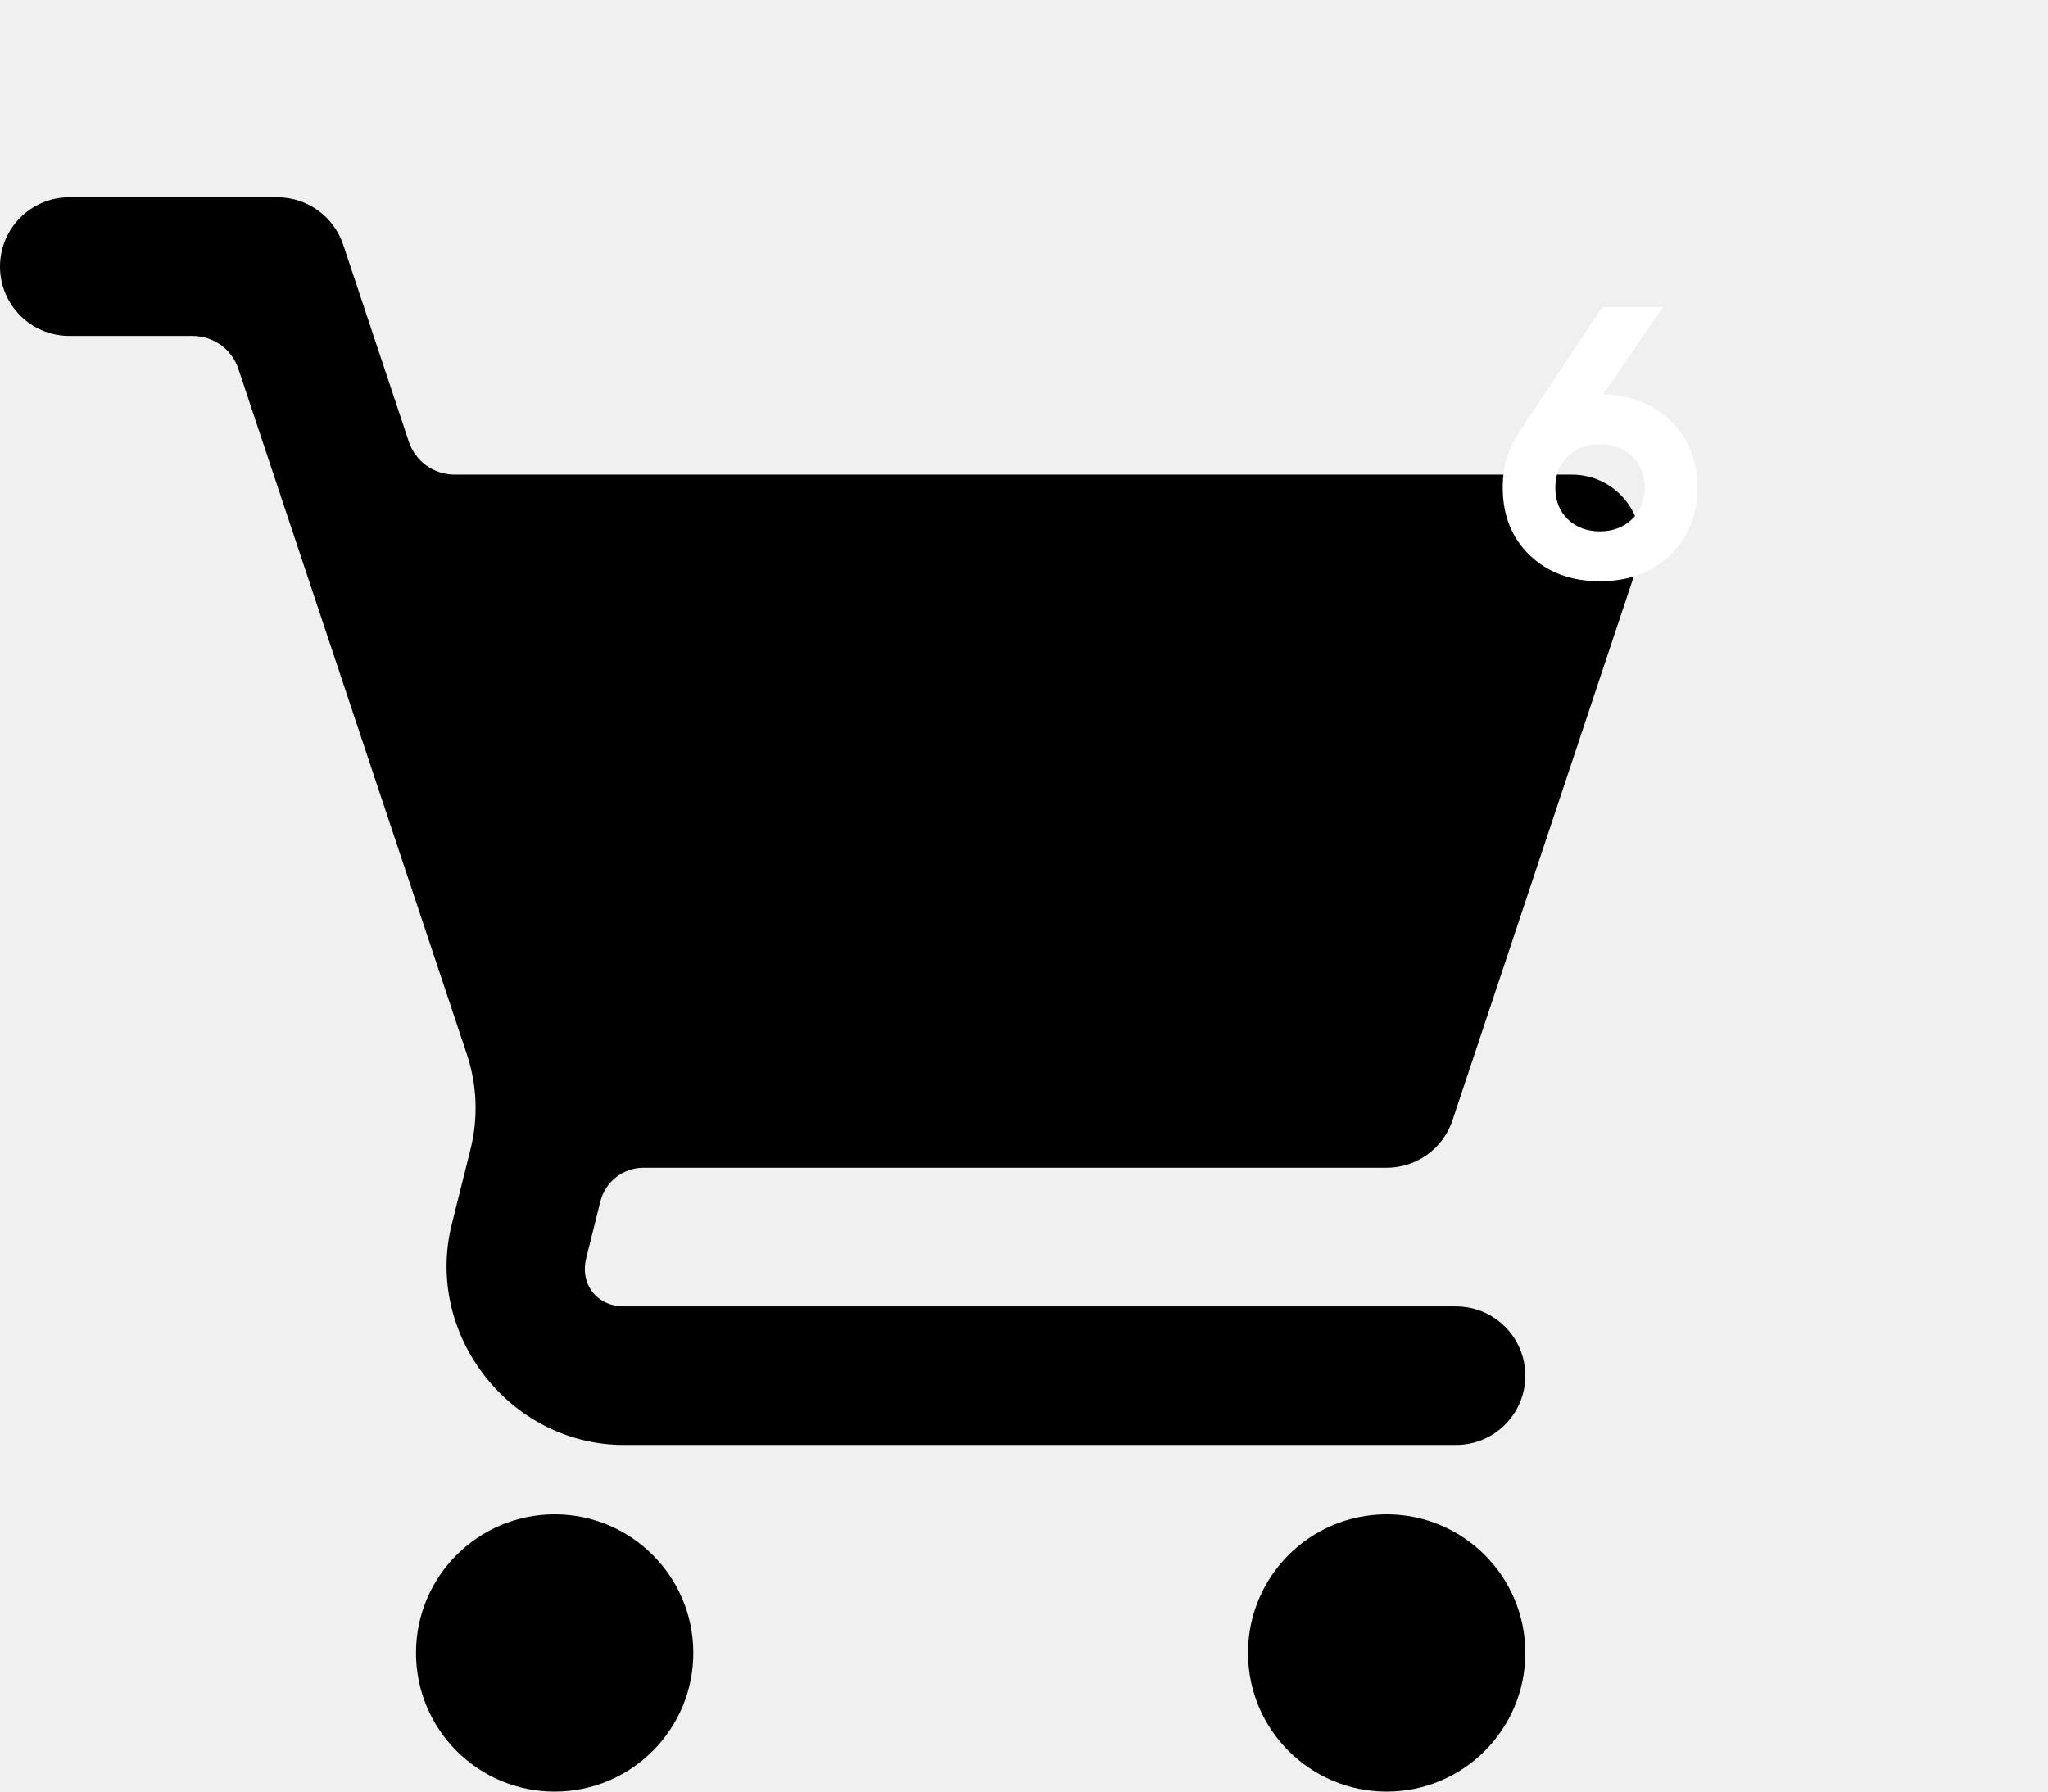
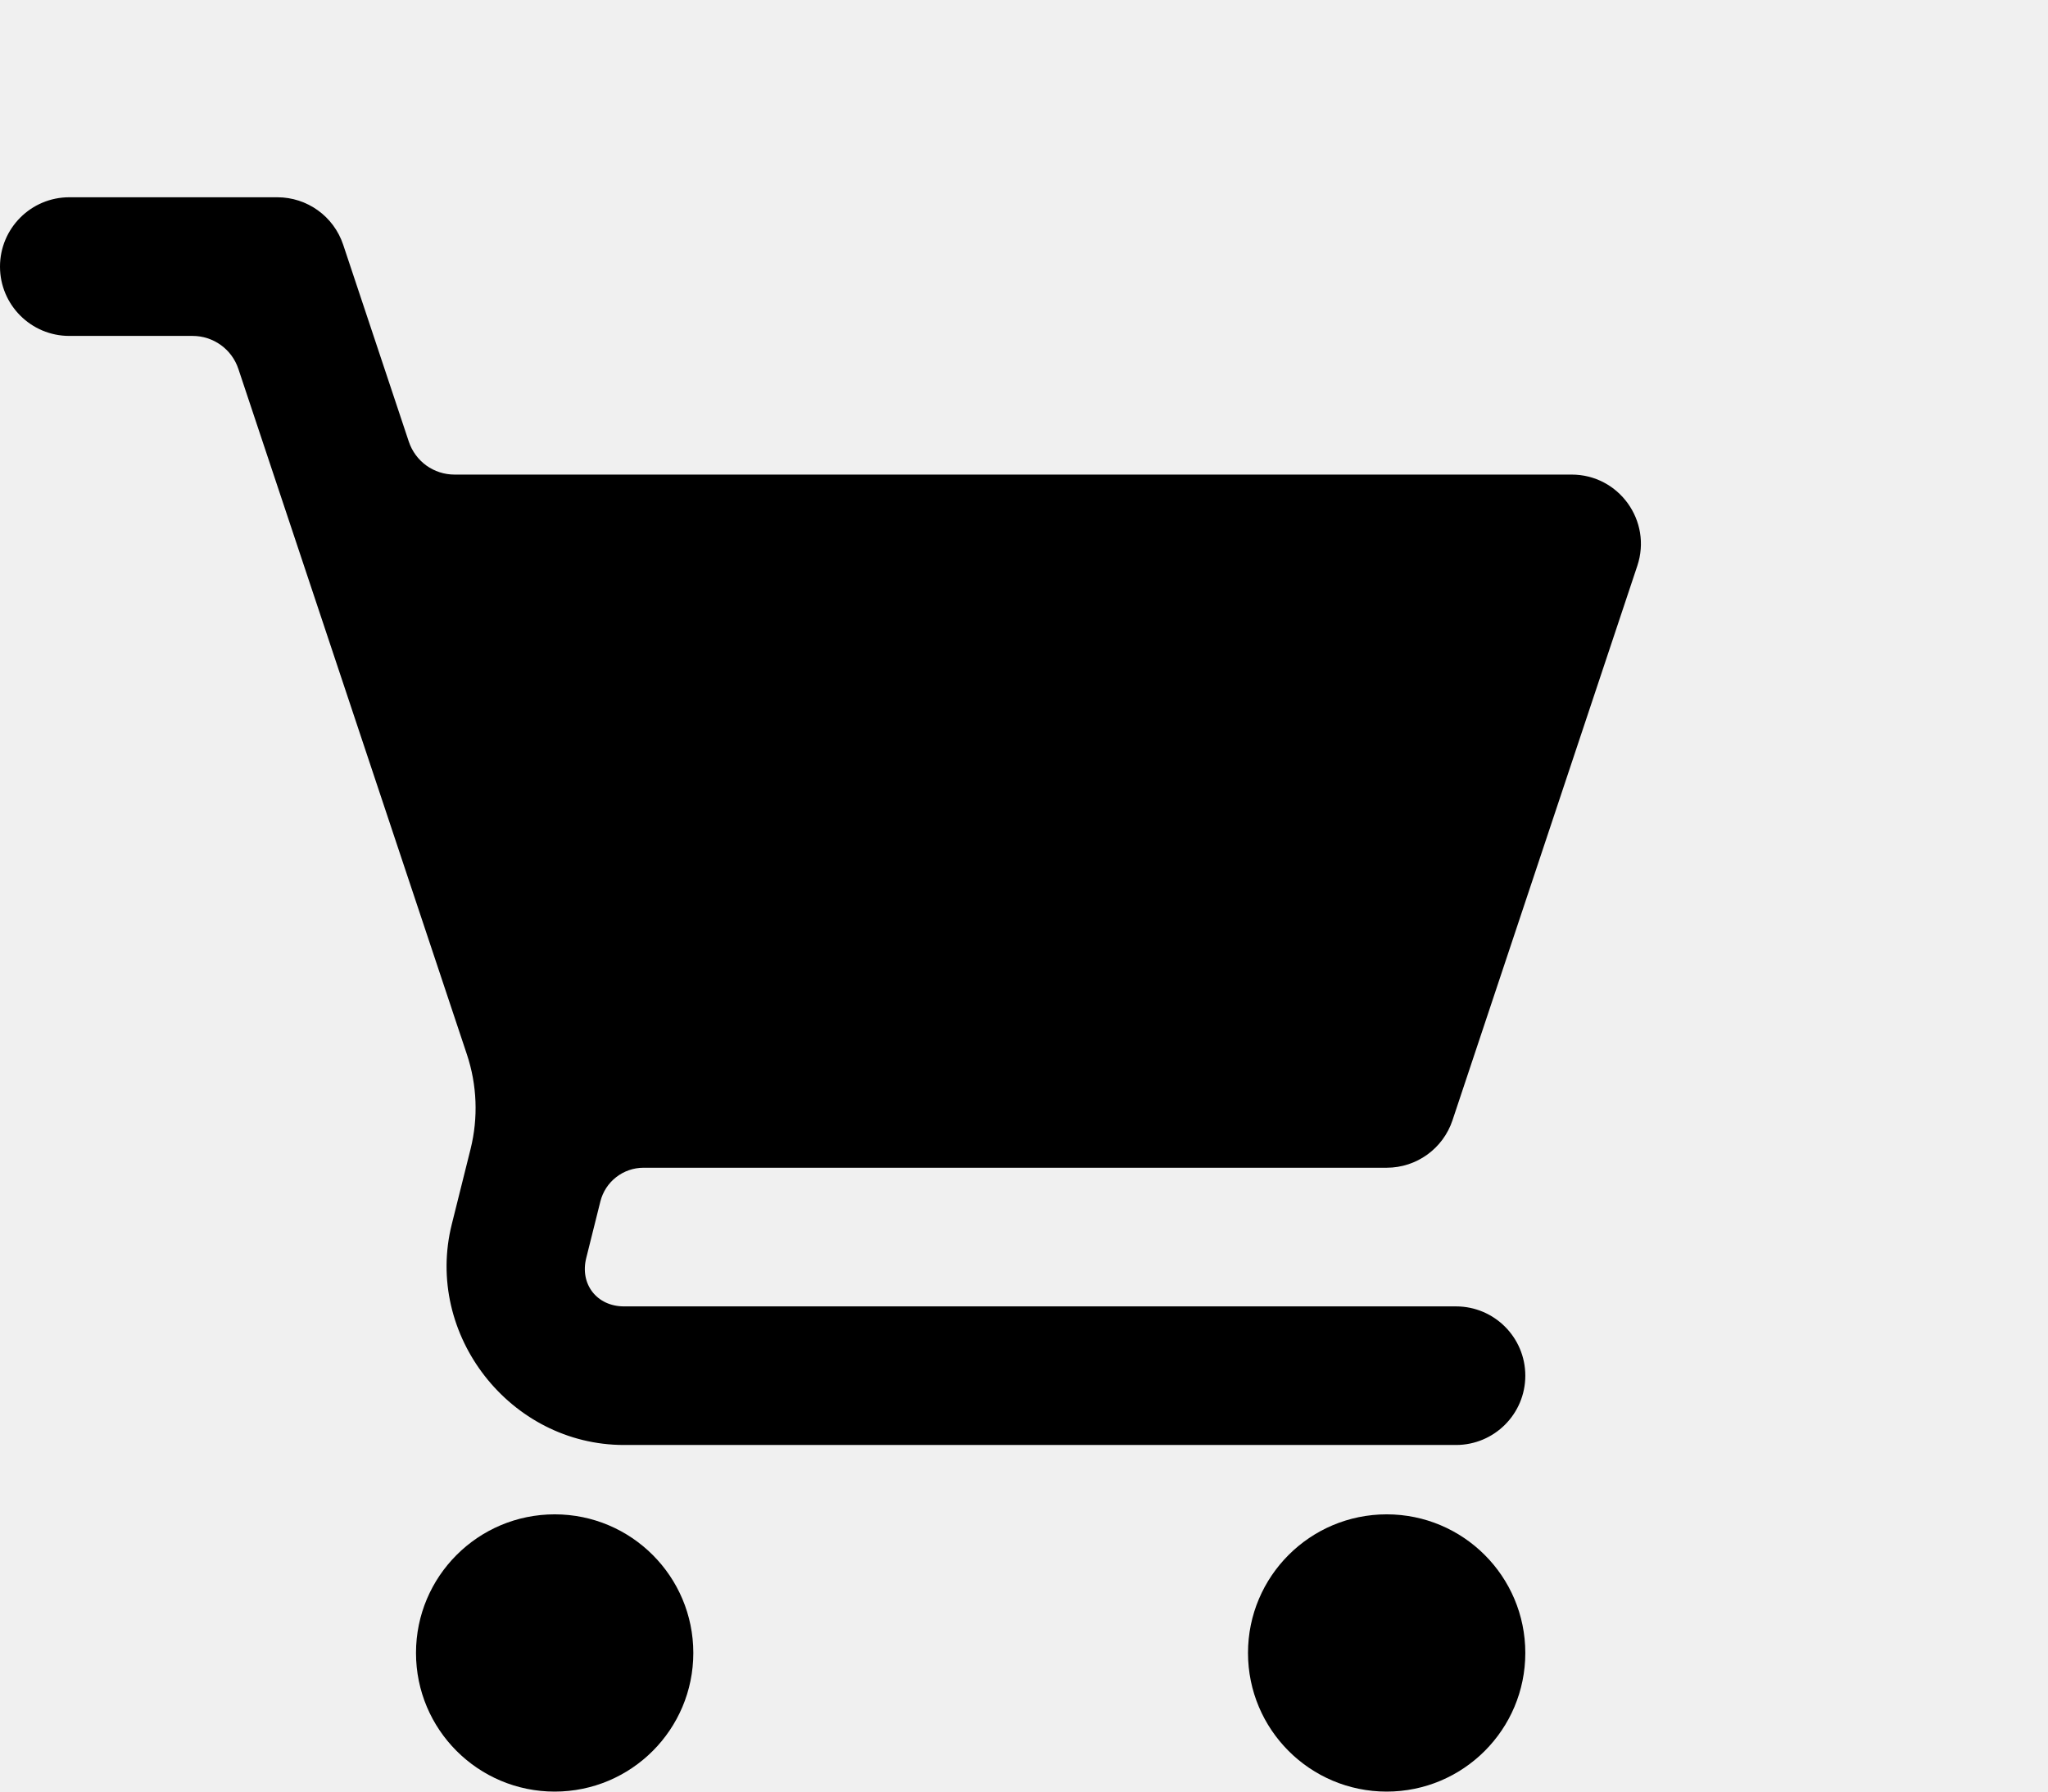
<svg xmlns="http://www.w3.org/2000/svg" width="32" height="28" viewBox="0 0 32 28" fill="none">
  <g clip-path="url(#clip0_212_5003)">
    <path d="M1.083 3.083C0.485 3.083 0 3.568 0 4.167C0 4.765 0.485 5.25 1.083 5.25H3.011C3.169 5.25 3.322 5.3 3.45 5.392C3.578 5.484 3.674 5.614 3.724 5.764L7.296 16.481C7.454 16.957 7.474 17.469 7.353 17.956L7.059 19.134C6.627 20.861 7.971 22.583 9.75 22.583H22.75C23.348 22.583 23.833 22.098 23.833 21.5C23.833 20.902 23.348 20.417 22.75 20.417H9.75C9.328 20.417 9.057 20.071 9.16 19.661L9.381 18.776C9.419 18.625 9.506 18.492 9.628 18.397C9.75 18.302 9.9 18.25 10.055 18.25H21.667C22.133 18.25 22.547 17.952 22.695 17.509L25.583 8.843C25.817 8.141 25.295 7.416 24.555 7.417H7.101C6.943 7.417 6.789 7.367 6.661 7.275C6.534 7.183 6.438 7.052 6.388 6.903L5.362 3.824C5.214 3.381 4.8 3.083 4.333 3.083H1.083ZM8.667 23.667C7.47 23.667 6.5 24.637 6.5 25.833C6.5 27.03 7.47 28 8.667 28C9.863 28 10.833 27.03 10.833 25.833C10.833 24.637 9.863 23.667 8.667 23.667ZM21.667 23.667C20.47 23.667 19.5 24.637 19.5 25.833C19.5 27.03 20.47 28 21.667 28C22.863 28 23.833 27.03 23.833 25.833C23.833 24.637 22.863 23.667 21.667 23.667Z" fill="black" />
  </g>
-   <path d="M25.052 6.162C25.488 6.174 25.842 6.316 26.114 6.588C26.386 6.856 26.522 7.2 26.522 7.62C26.522 8.048 26.38 8.4 26.096 8.676C25.812 8.948 25.446 9.084 24.998 9.084C24.55 9.084 24.184 8.948 23.9 8.676C23.62 8.404 23.48 8.052 23.48 7.62C23.48 7.3 23.562 7.018 23.726 6.774L25.034 4.8H25.982L25.052 6.162ZM24.5 8.118C24.632 8.242 24.798 8.304 24.998 8.304C25.198 8.304 25.364 8.242 25.496 8.118C25.632 7.994 25.7 7.828 25.7 7.62C25.7 7.416 25.632 7.252 25.496 7.128C25.364 7.004 25.198 6.942 24.998 6.942C24.798 6.942 24.632 7.004 24.5 7.128C24.368 7.248 24.302 7.412 24.302 7.62C24.302 7.828 24.368 7.994 24.5 8.118Z" fill="white" />
  <defs>
    <clipPath id="clip0_212_5003">
      <rect width="26" height="26" fill="white" transform="translate(0 2)" />
    </clipPath>
  </defs>
</svg>
